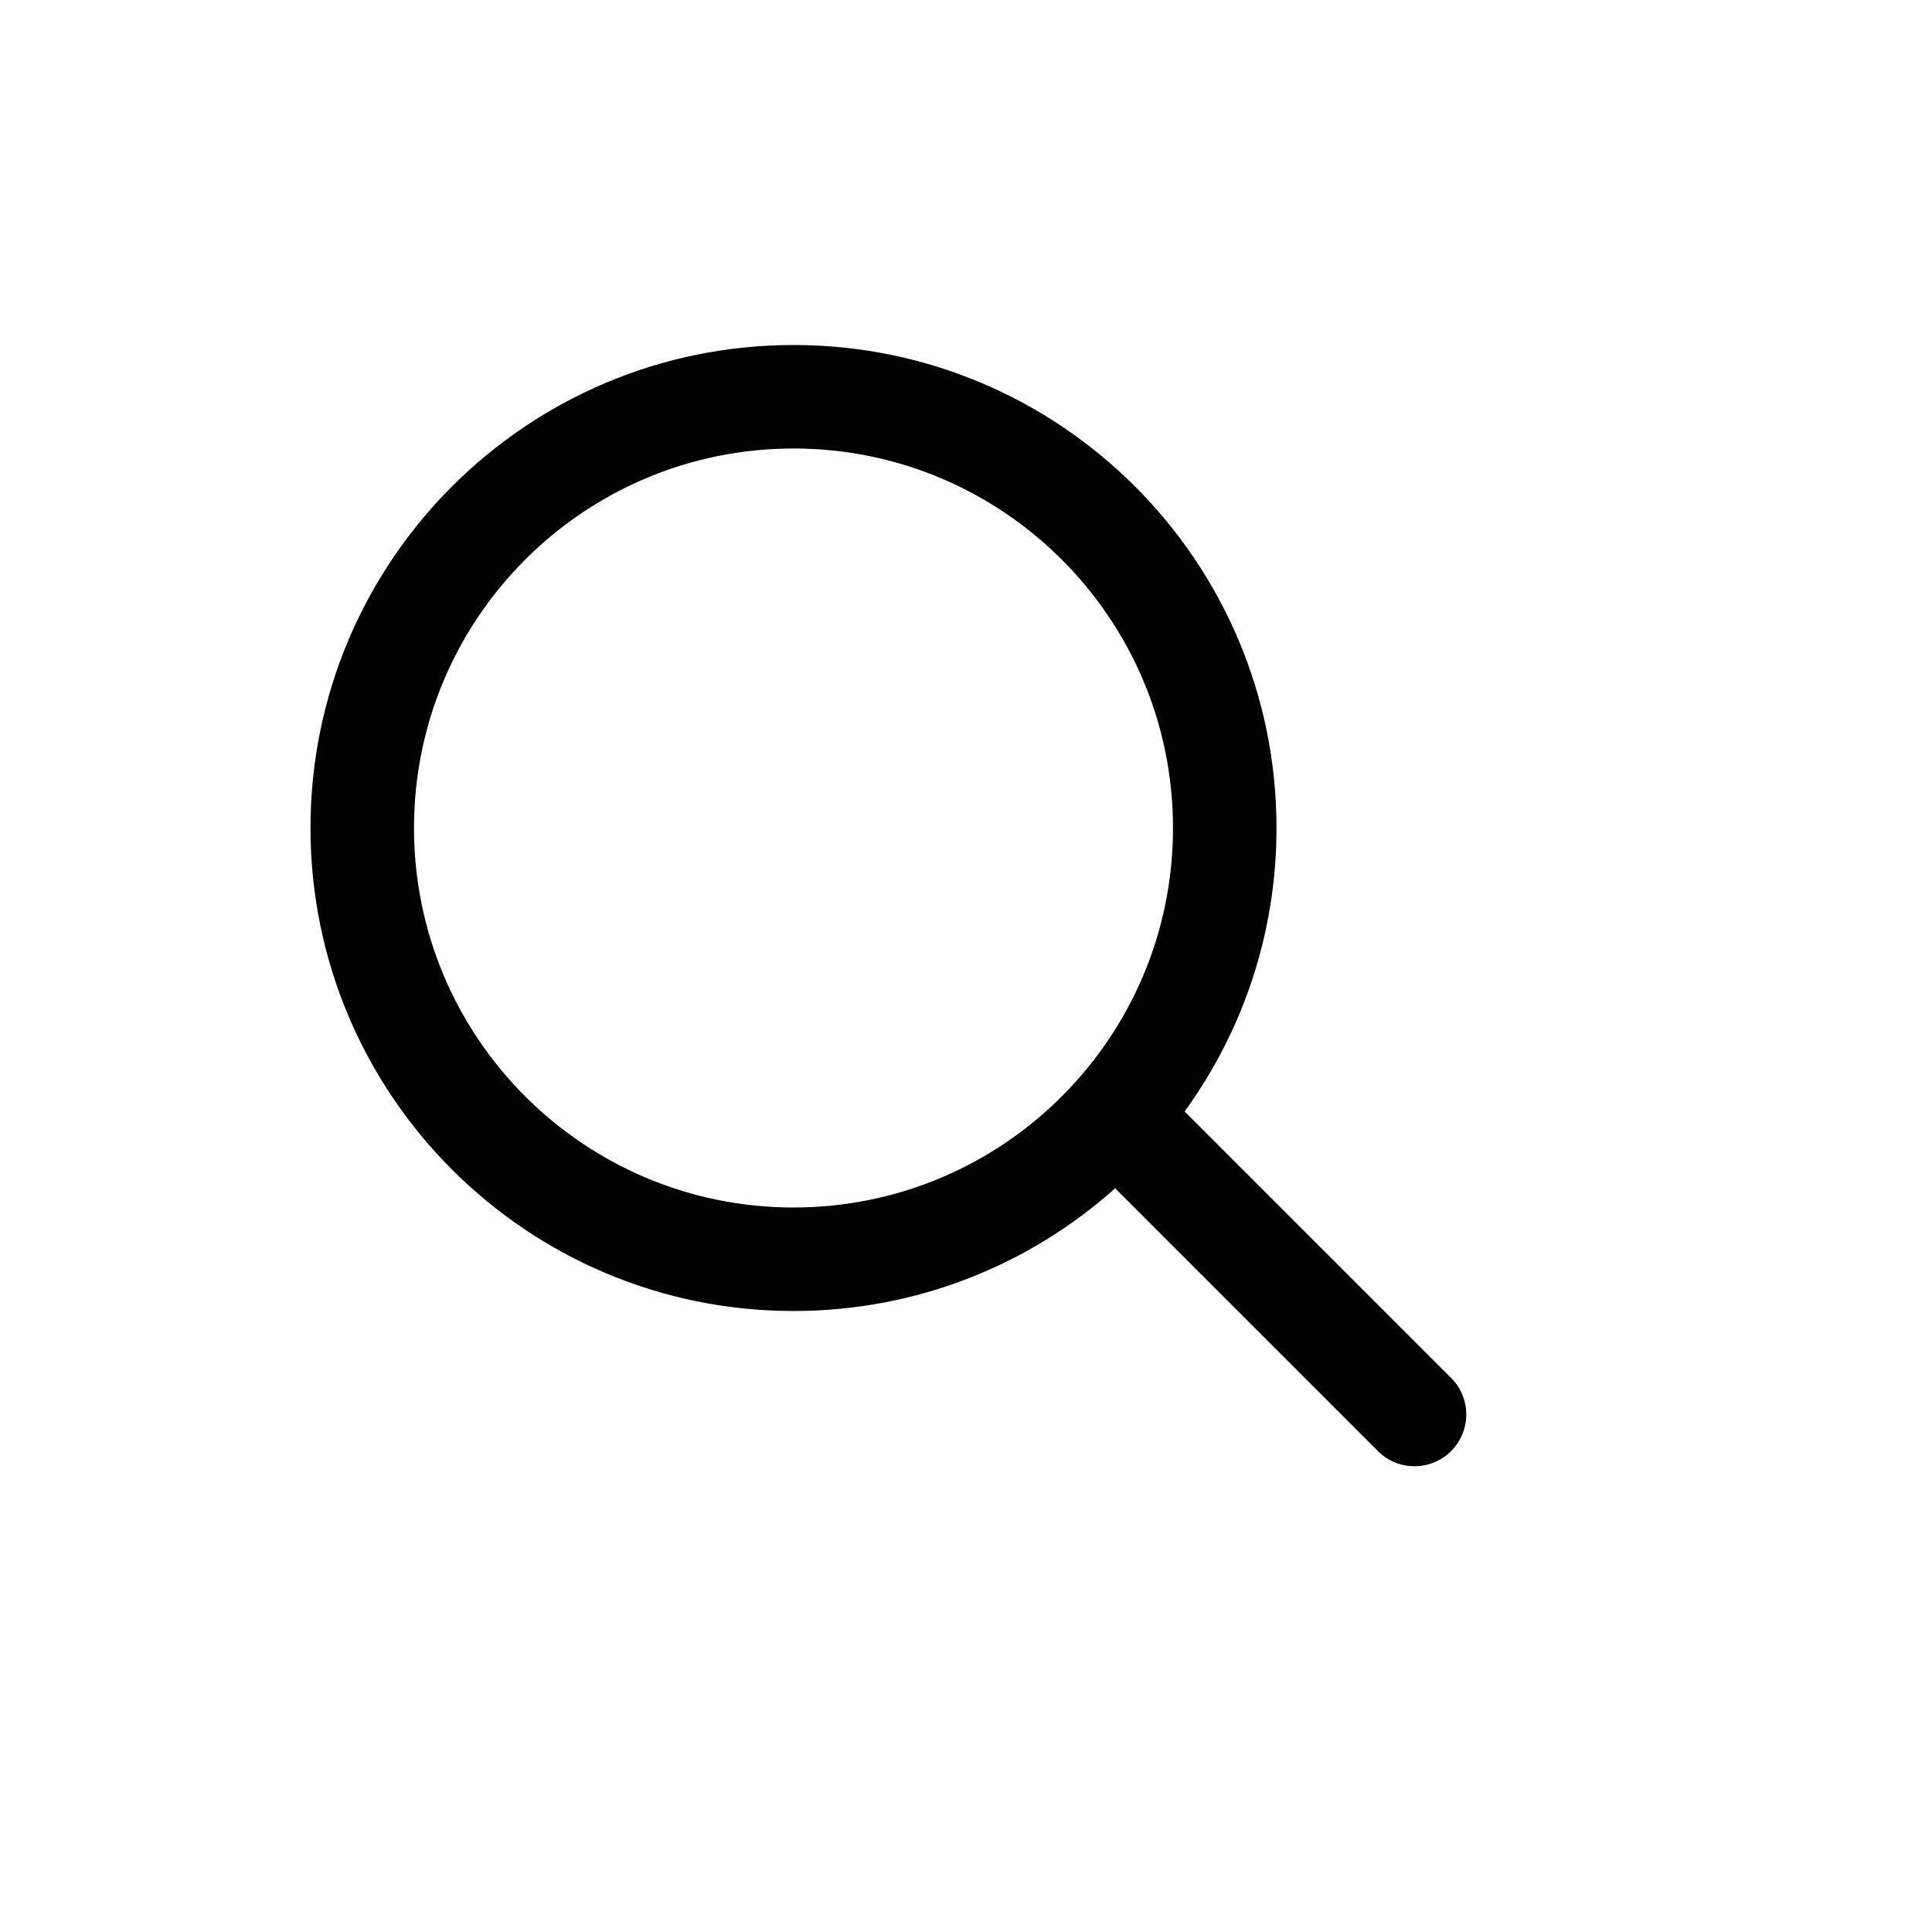
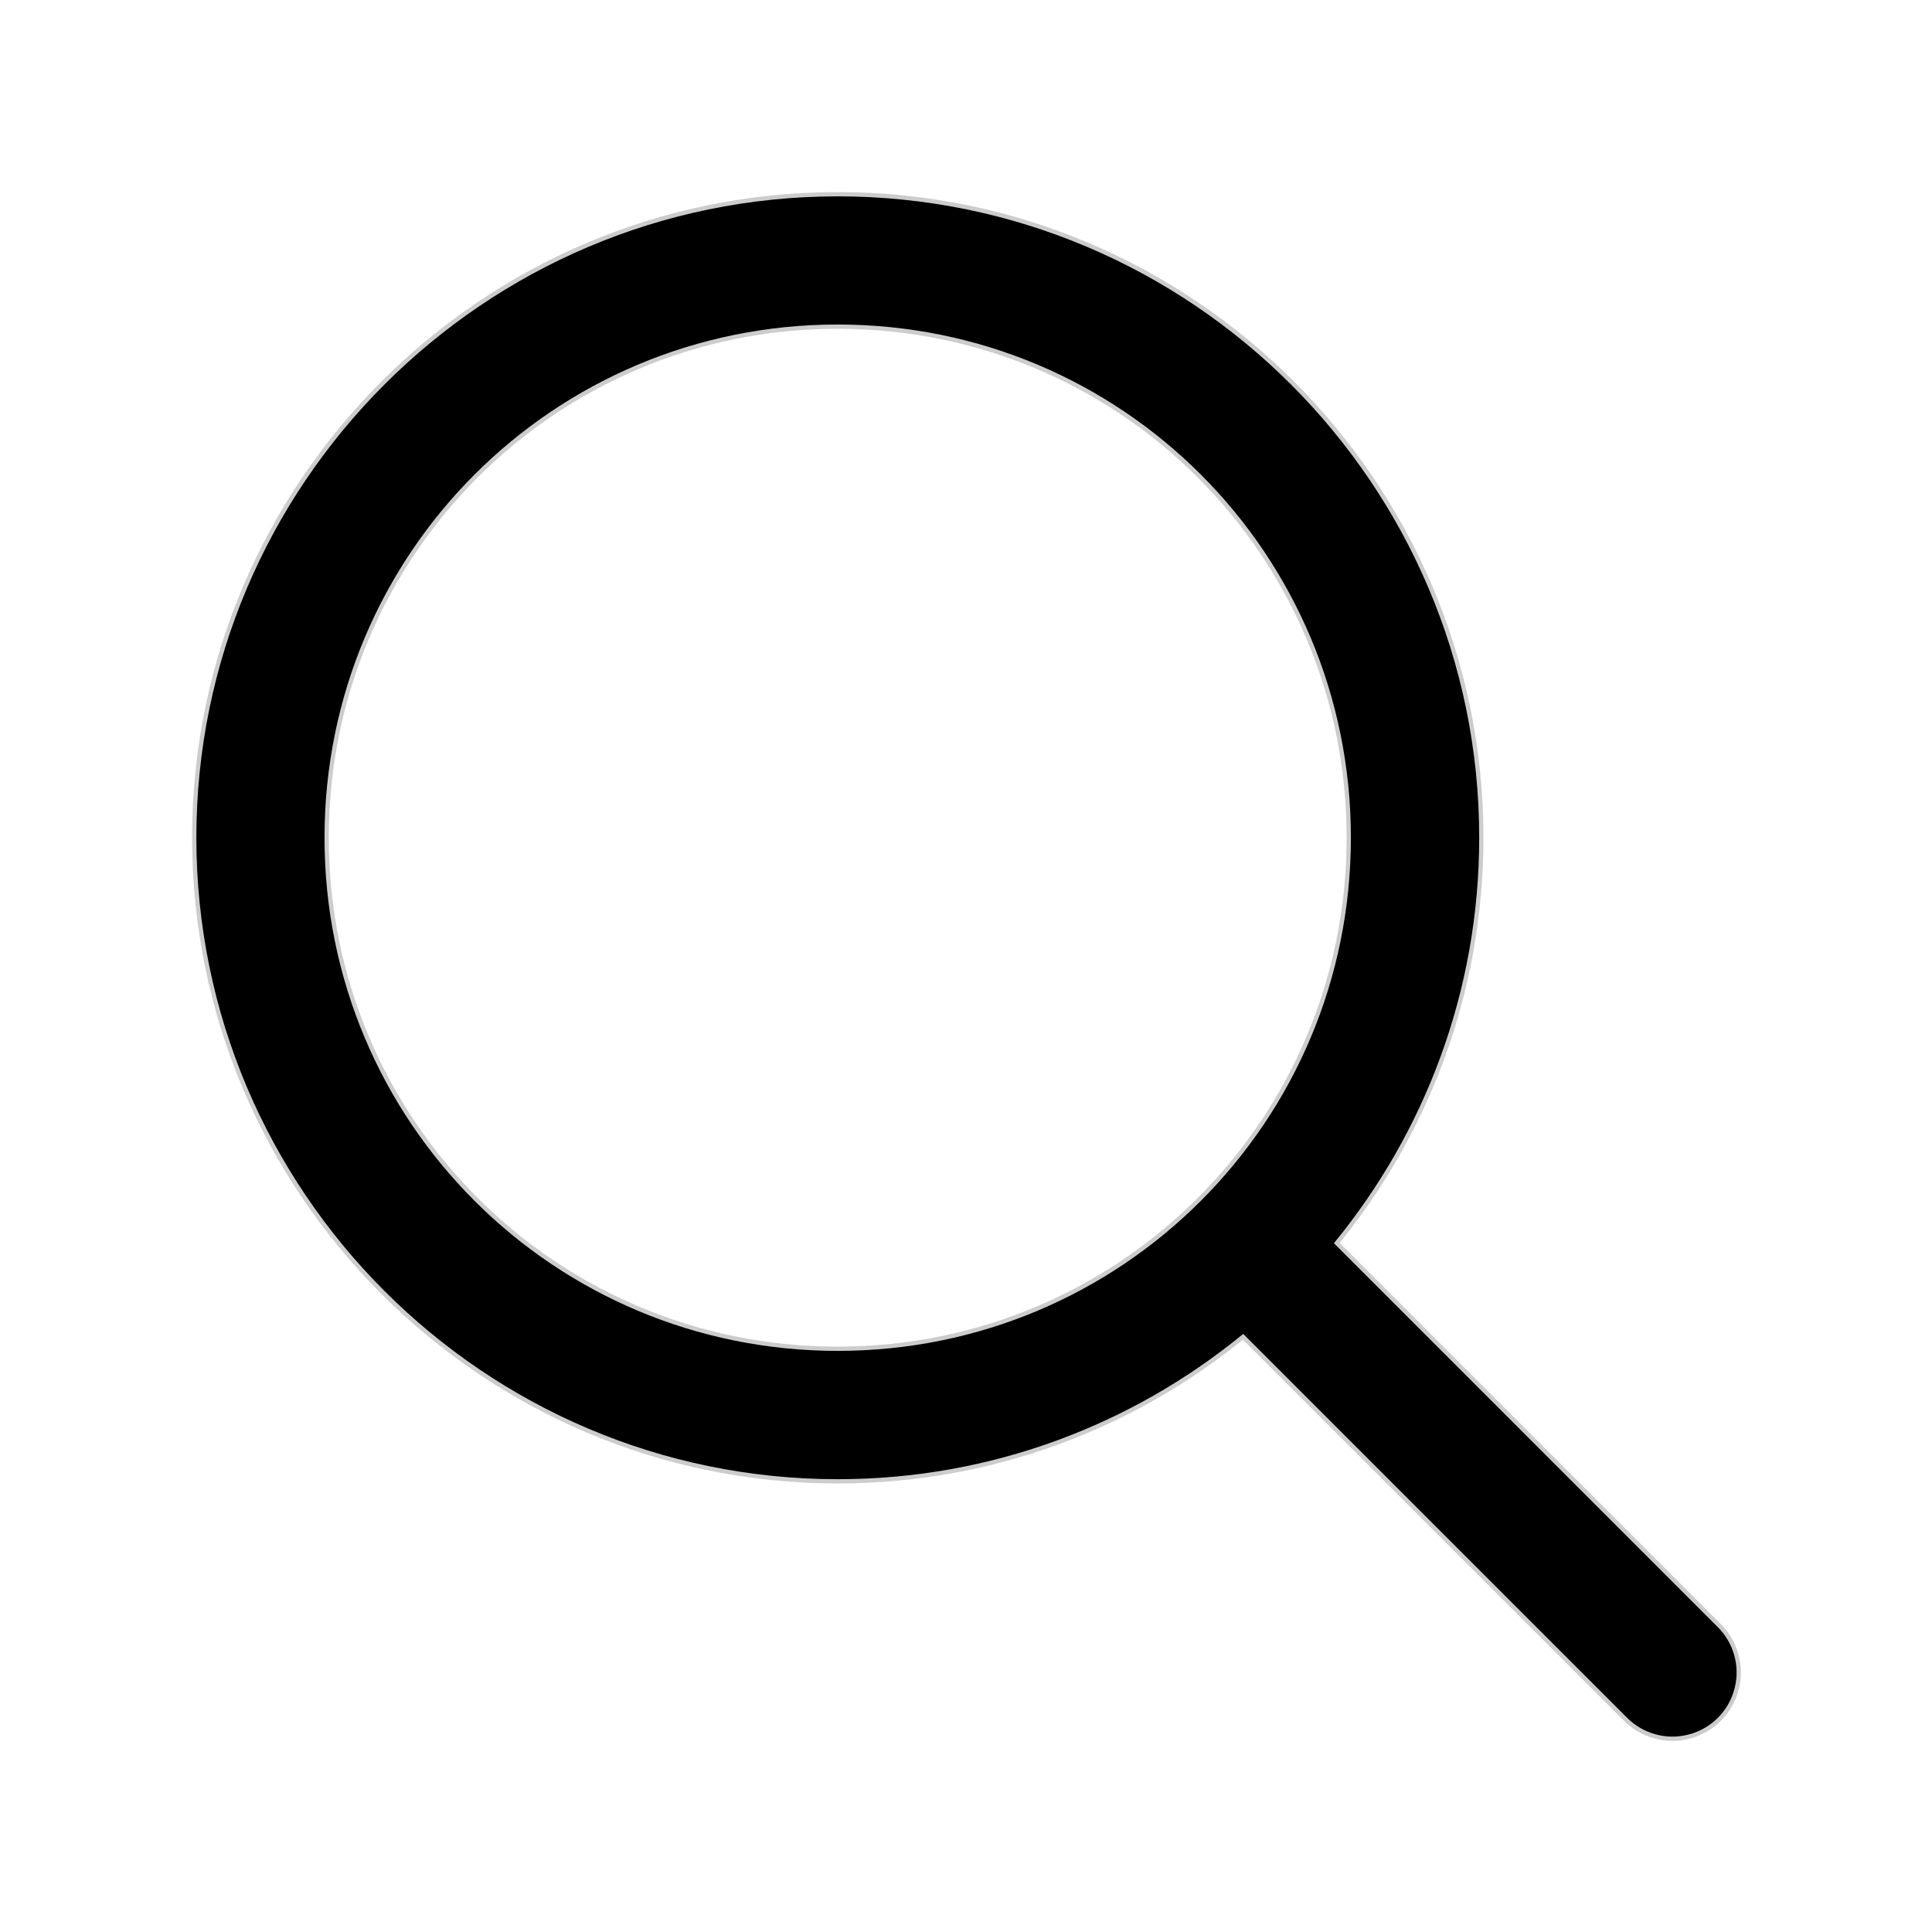
- <svg xmlns="http://www.w3.org/2000/svg" width="56" height="56" viewBox="0 0 56 56" fill="none">
-   <path fill-rule="evenodd" clip-rule="evenodd" d="M34 24C34 30.075 29.075 35 23 35C16.925 35 12 30.075 12 24C12 17.925 16.925 13 23 13C29.075 13 34 17.925 34 24ZM32.323 34.444C29.847 36.656 26.581 38 23 38C15.268 38 9 31.732 9 24C9 16.268 15.268 10 23 10C30.732 10 37 16.268 37 24C37 27.07 36.012 29.908 34.337 32.216L42.061 39.939C42.647 40.525 42.647 41.475 42.061 42.061C41.475 42.646 40.525 42.646 39.939 42.061L32.323 34.444Z" fill="#000" />
+ <svg xmlns="http://www.w3.org/2000/svg" viewBox="0 0 60 60" width="60px" height="60px">
+   <g id="surface52935707">
+     <path style="fill-rule:nonzero;fill:rgb(0%,0%,0%);fill-opacity:1;stroke-width:1;stroke-linecap:butt;stroke-linejoin:round;stroke:rgb(80%,80%,80%);stroke-opacity:1;stroke-miterlimit:10;" d="M 173.272 97.932 C 173.272 115.984 166.861 132.574 156.21 145.559 L 201.193 190.542 C 203.157 192.432 203.955 195.239 203.261 197.869 C 202.581 200.513 200.513 202.581 197.869 203.261 C 195.239 203.955 192.432 203.157 190.542 201.193 L 145.559 156.21 C 132.574 166.861 115.984 173.272 97.932 173.272 C 56.421 173.272 22.606 139.443 22.606 97.932 C 22.606 56.421 56.421 22.606 97.932 22.606 C 139.443 22.606 173.272 56.421 173.272 97.932 Z M 37.66 97.932 C 37.66 131.303 64.561 158.204 97.932 158.204 C 131.303 158.204 158.204 131.303 158.204 97.932 C 158.204 64.561 131.303 37.66 97.932 37.66 C 64.561 37.66 37.66 64.561 37.66 97.932 Z M 37.66 97.932 " transform="matrix(0.264425,0,0,0.264425,0.12,0.12)" />
+     <path style=" stroke:none;fill-rule:nonzero;fill:rgb(0%,0%,0%);fill-opacity:1;" d="M 26.016 6.098 C 15.039 6.098 6.098 15.039 6.098 26.016 C 6.098 36.992 15.039 45.938 26.016 45.938 C 30.789 45.938 35.176 44.242 38.609 41.426 L 50.504 53.32 C 51.004 53.84 51.746 54.051 52.441 53.867 C 53.141 53.688 53.688 53.141 53.867 52.441 C 54.051 51.746 53.84 51.004 53.32 50.504 L 41.426 38.609 C 44.242 35.176 45.938 30.789 45.938 26.016 C 45.938 15.039 36.992 6.098 26.016 6.098 Z M 26.016 10.078 C 34.84 10.078 41.953 17.191 41.953 26.016 C 41.953 34.84 34.84 41.953 26.016 41.953 C 17.191 41.953 10.078 34.84 10.078 26.016 C 10.078 17.191 17.191 10.078 26.016 10.078 Z M 26.016 10.078 " />
+   </g>
</svg>
